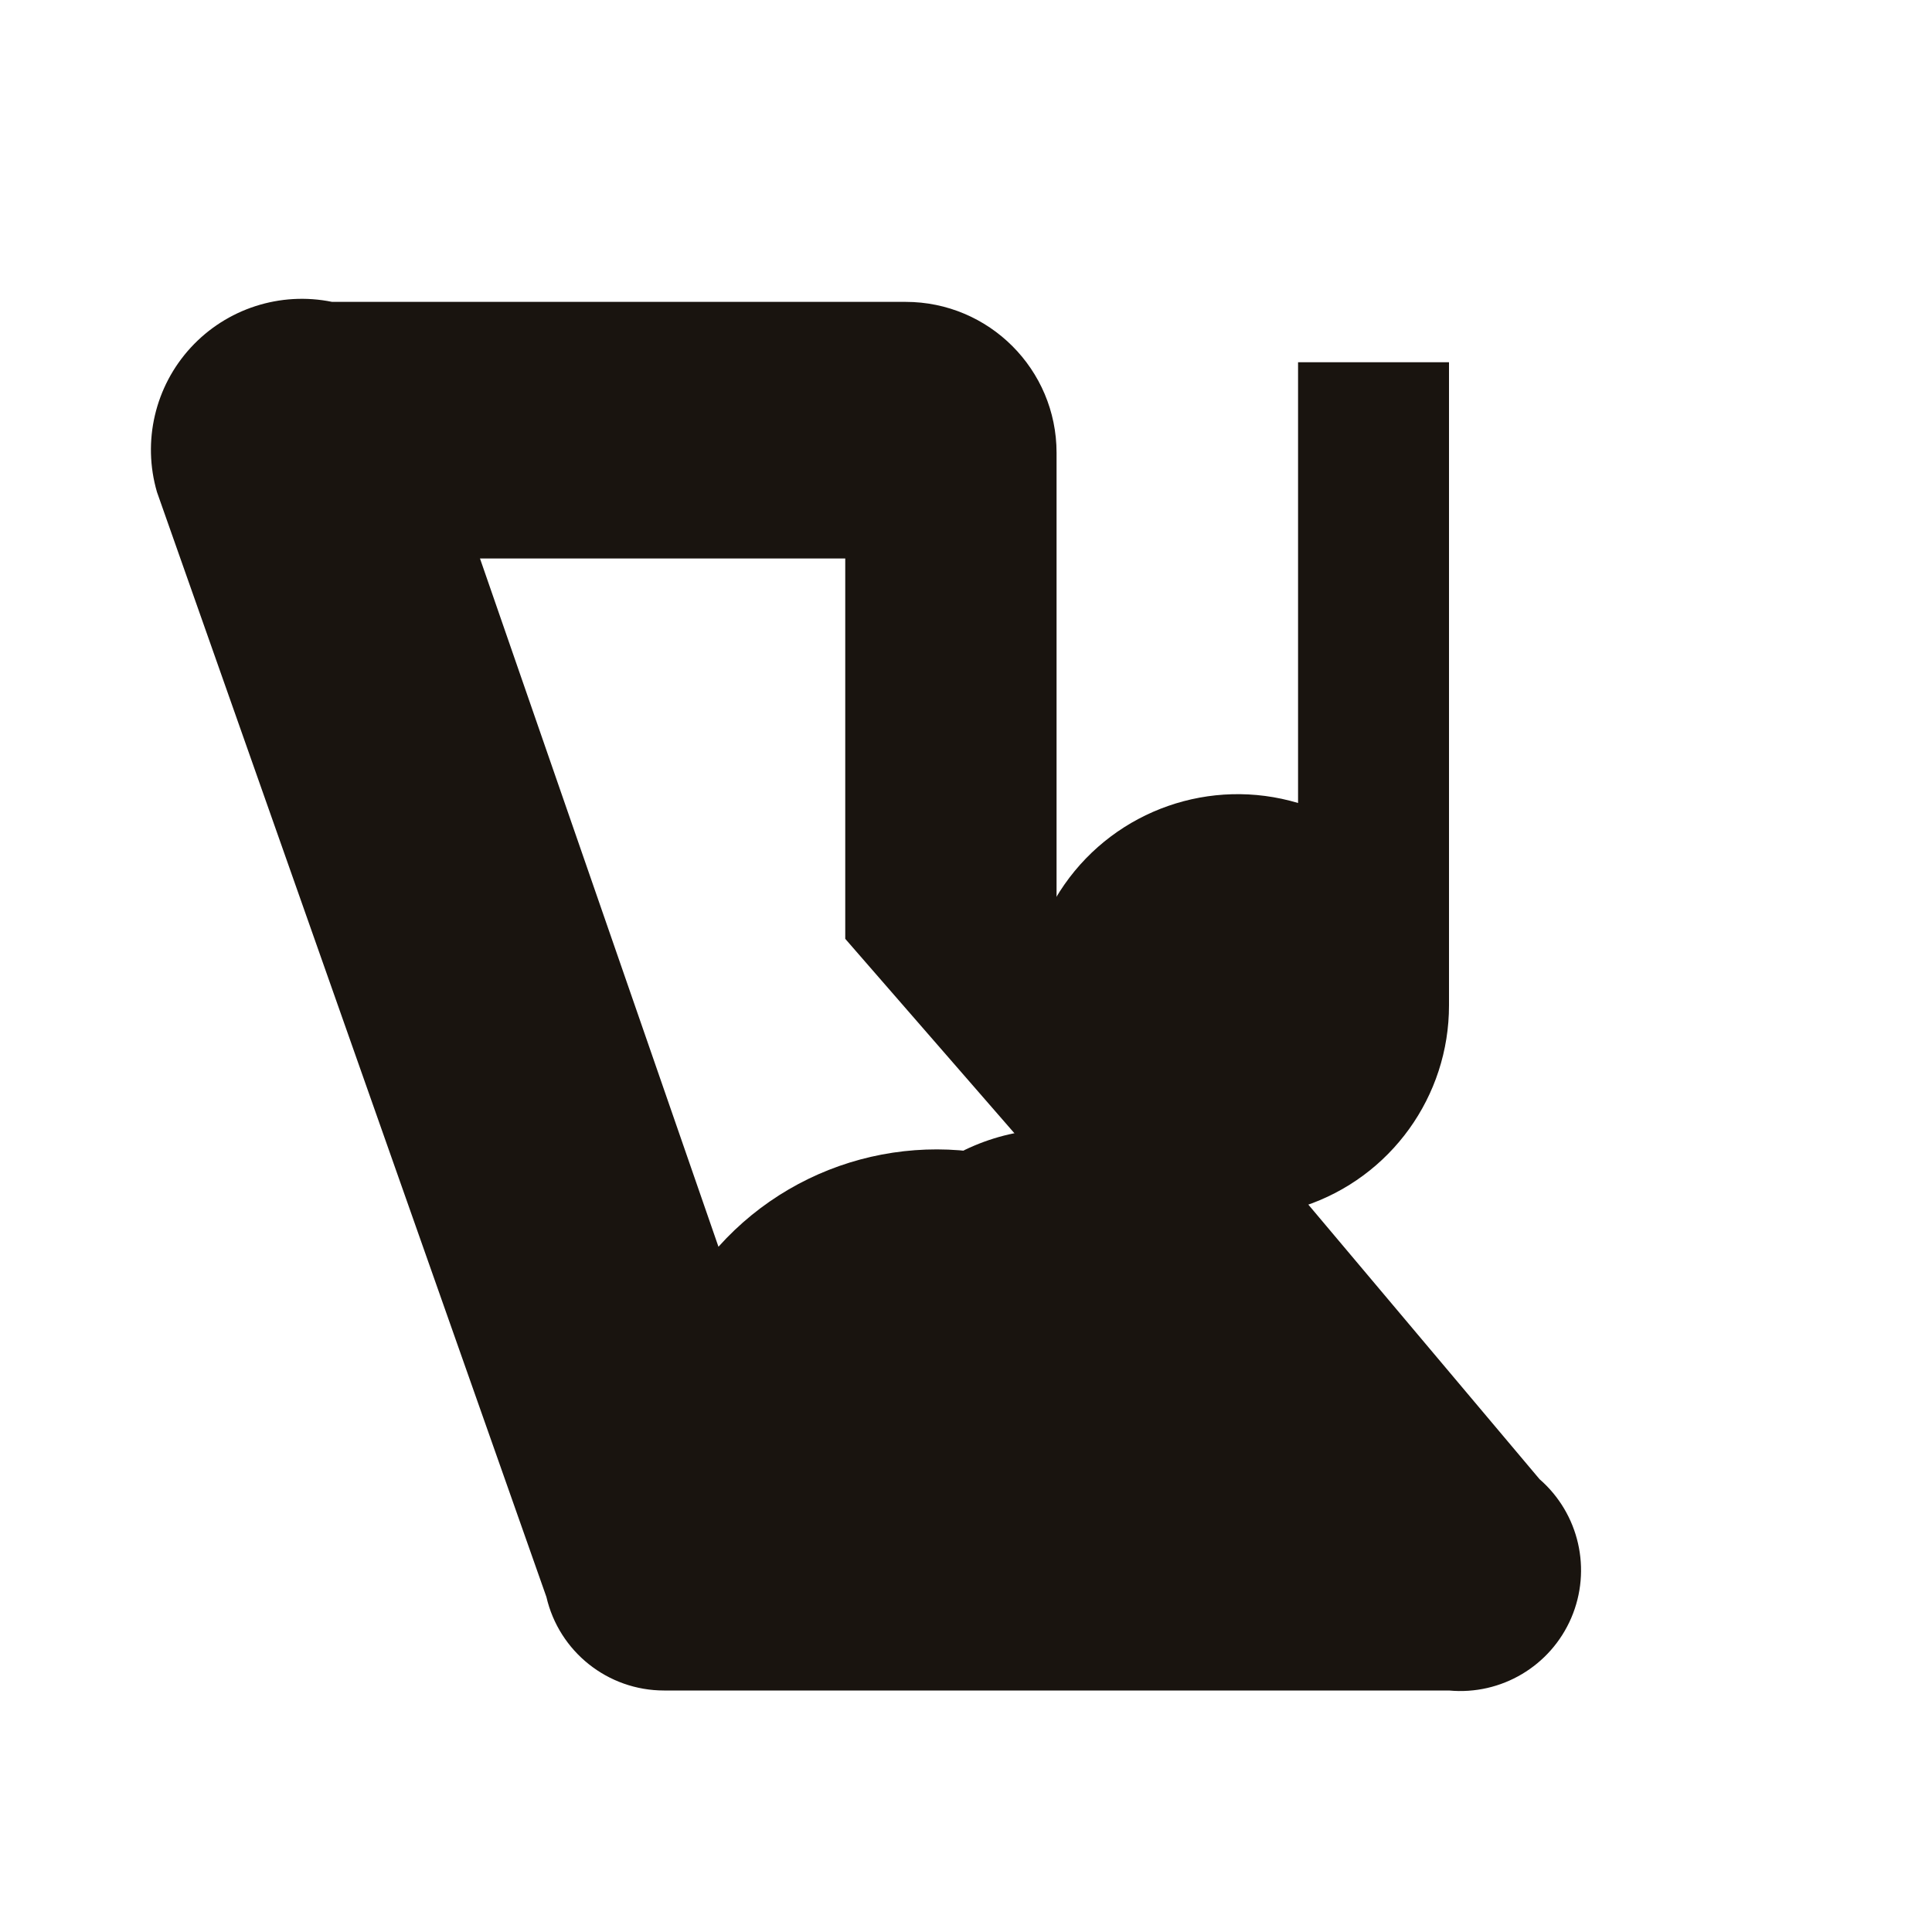
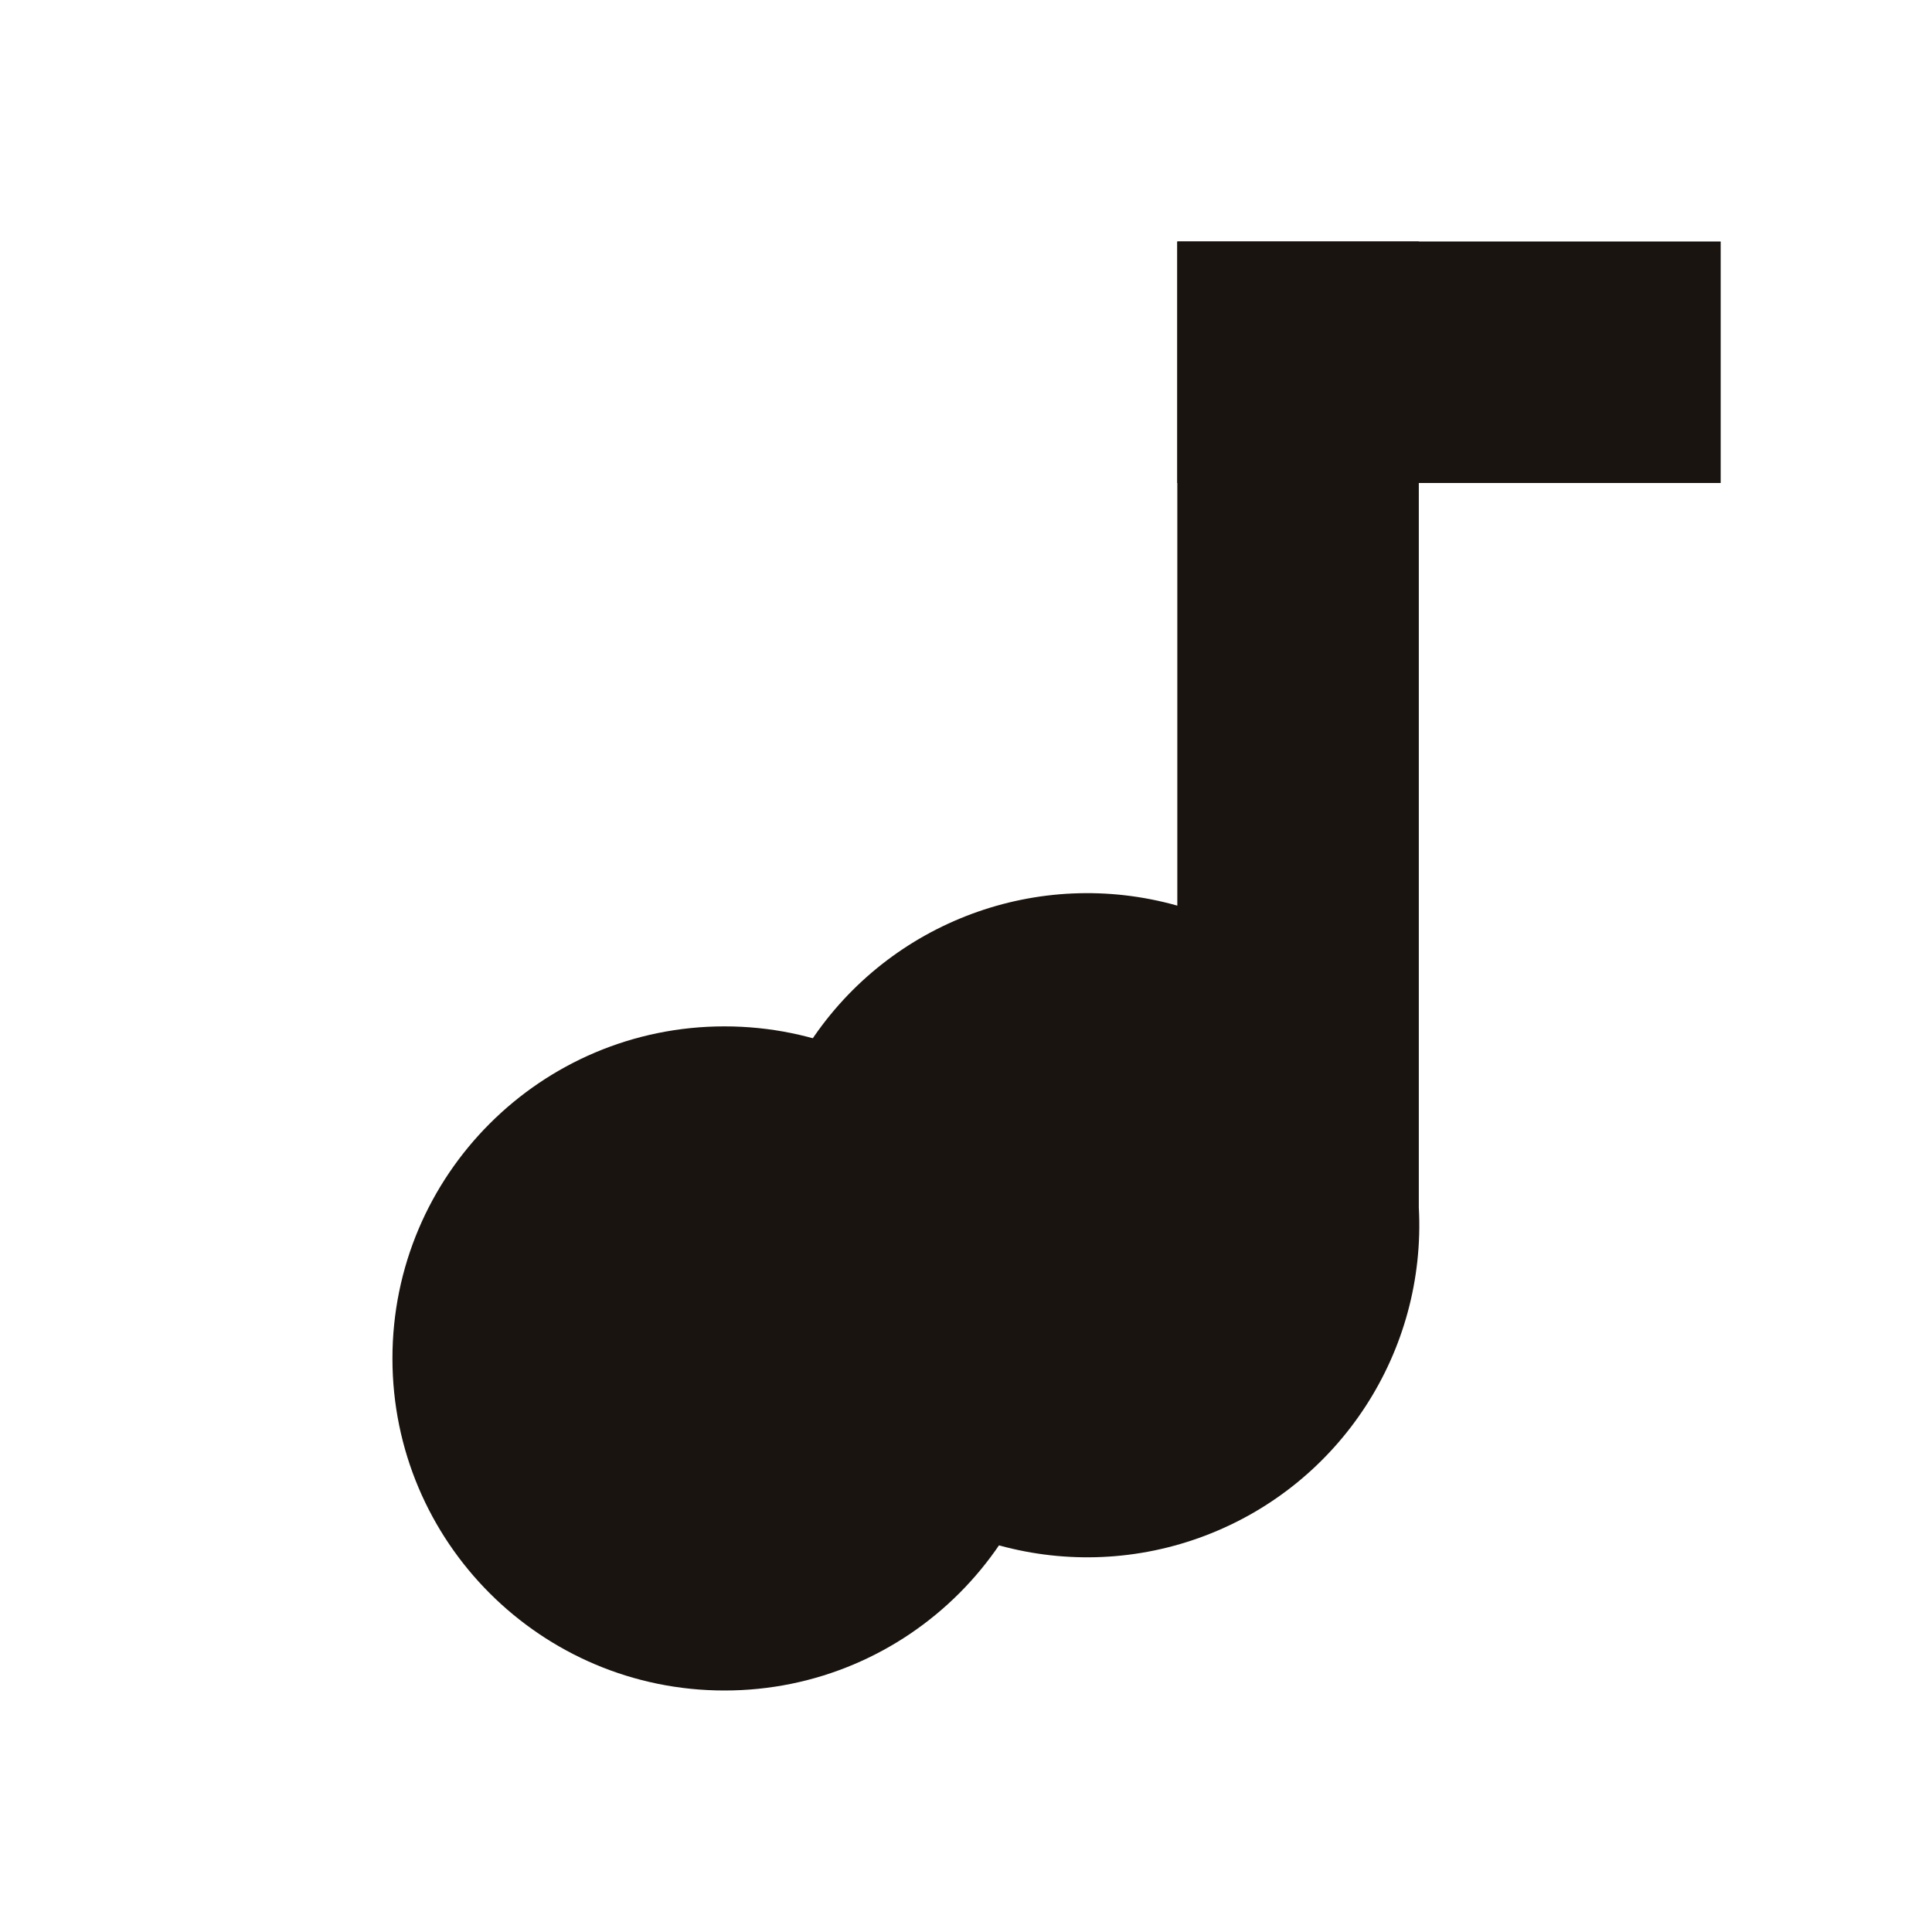
- <svg xmlns="http://www.w3.org/2000/svg" viewBox="0 0 64 64" role="img" aria-label="Concert Artist Extractor">
-   <path fill="#19140f" d="M11 10h19a5 5 0 0 1 5 5v15l16 19a4 4 0 0 1-3 7H22a4 4 0 0 1-3.9-3.1L5.2 16.3A5 5 0 0 1 11 10Zm4.9 8.5 7.9 22.8a9.7 9.7 0 0 1 10.9-2.5L28 31.1V18.5H15.9Z" />
-   <path fill="#19140f" d="M43 12h5v21.3a7 7 0 1 1-5-6.7V12Zm-6.5 41a8.6 8.6 0 0 1-8.5-8.6 7 7 0 0 1 14 0V53h-5.5Z" />
+ <svg xmlns="http://www.w3.org/2000/svg" viewBox="0 0 64 64" role="img" aria-label="Music note">
+   <path fill="#19140f" d="M39 8h8v32a11 11 0 1 1-8-10V8Z" />
+   <path fill="#19140f" d="M39 8h18v8H39z" />
+   <circle cx="24" cy="45" r="11" fill="#19140f" />
</svg>
